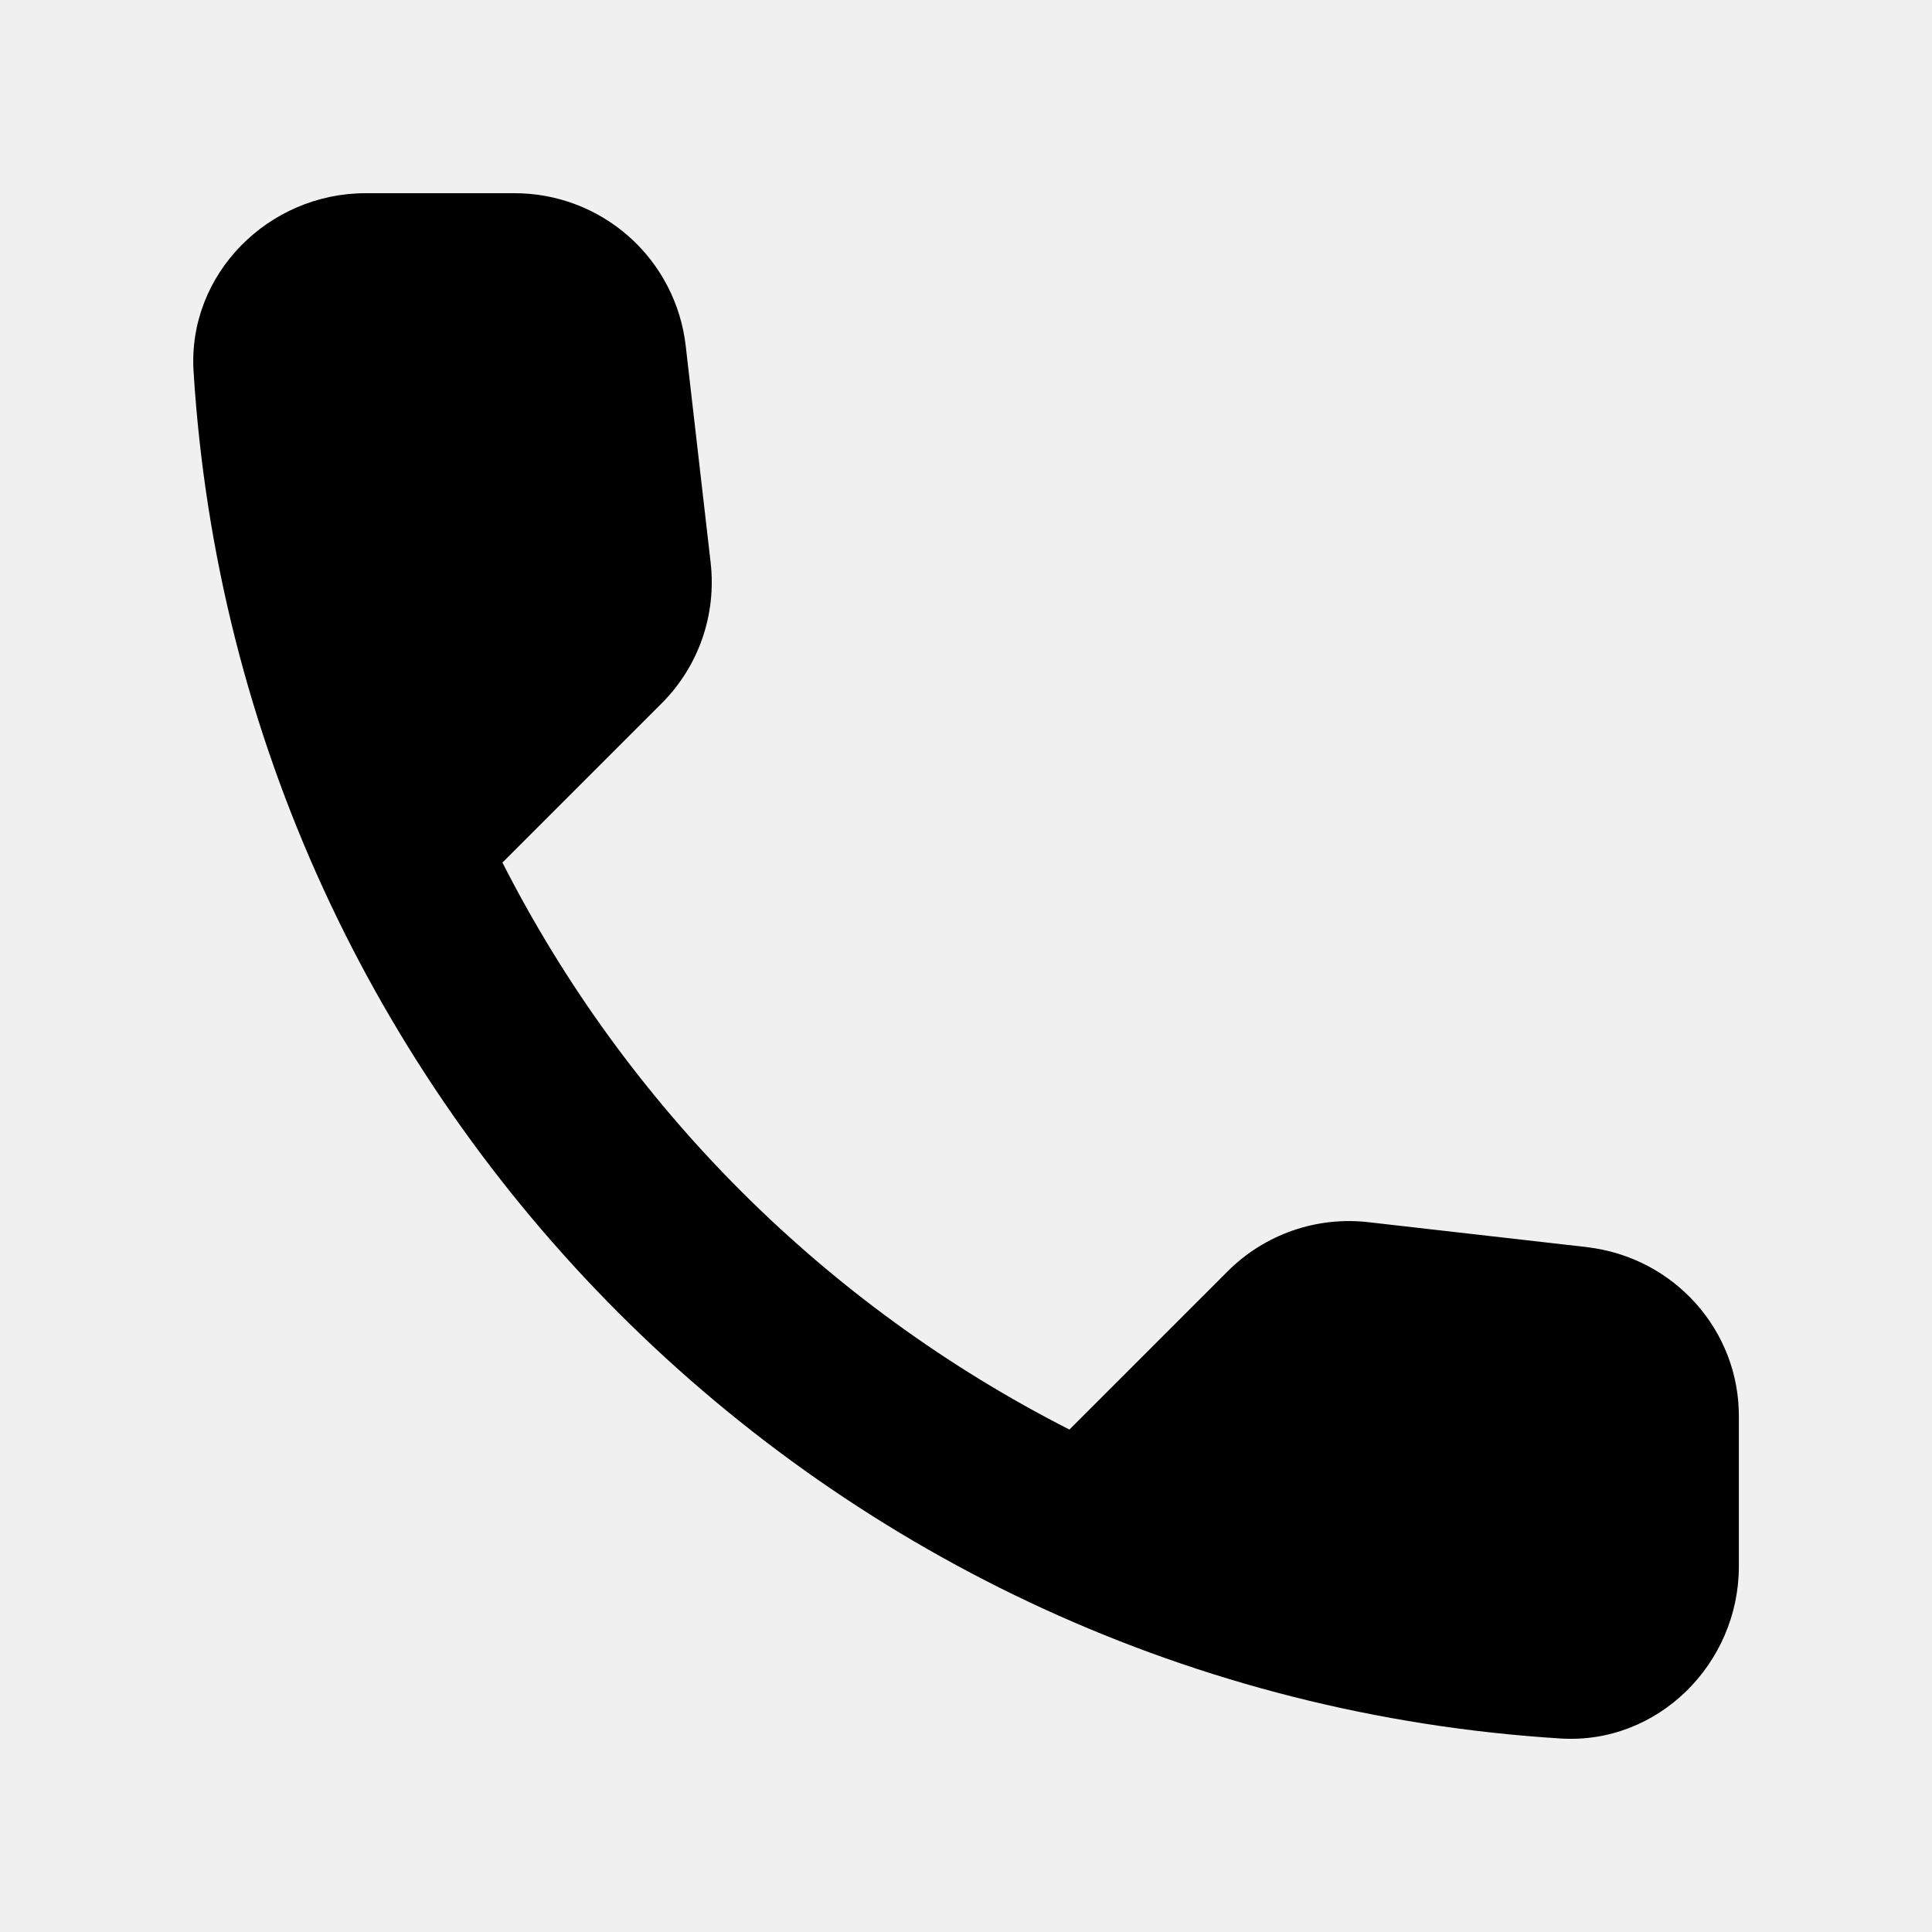
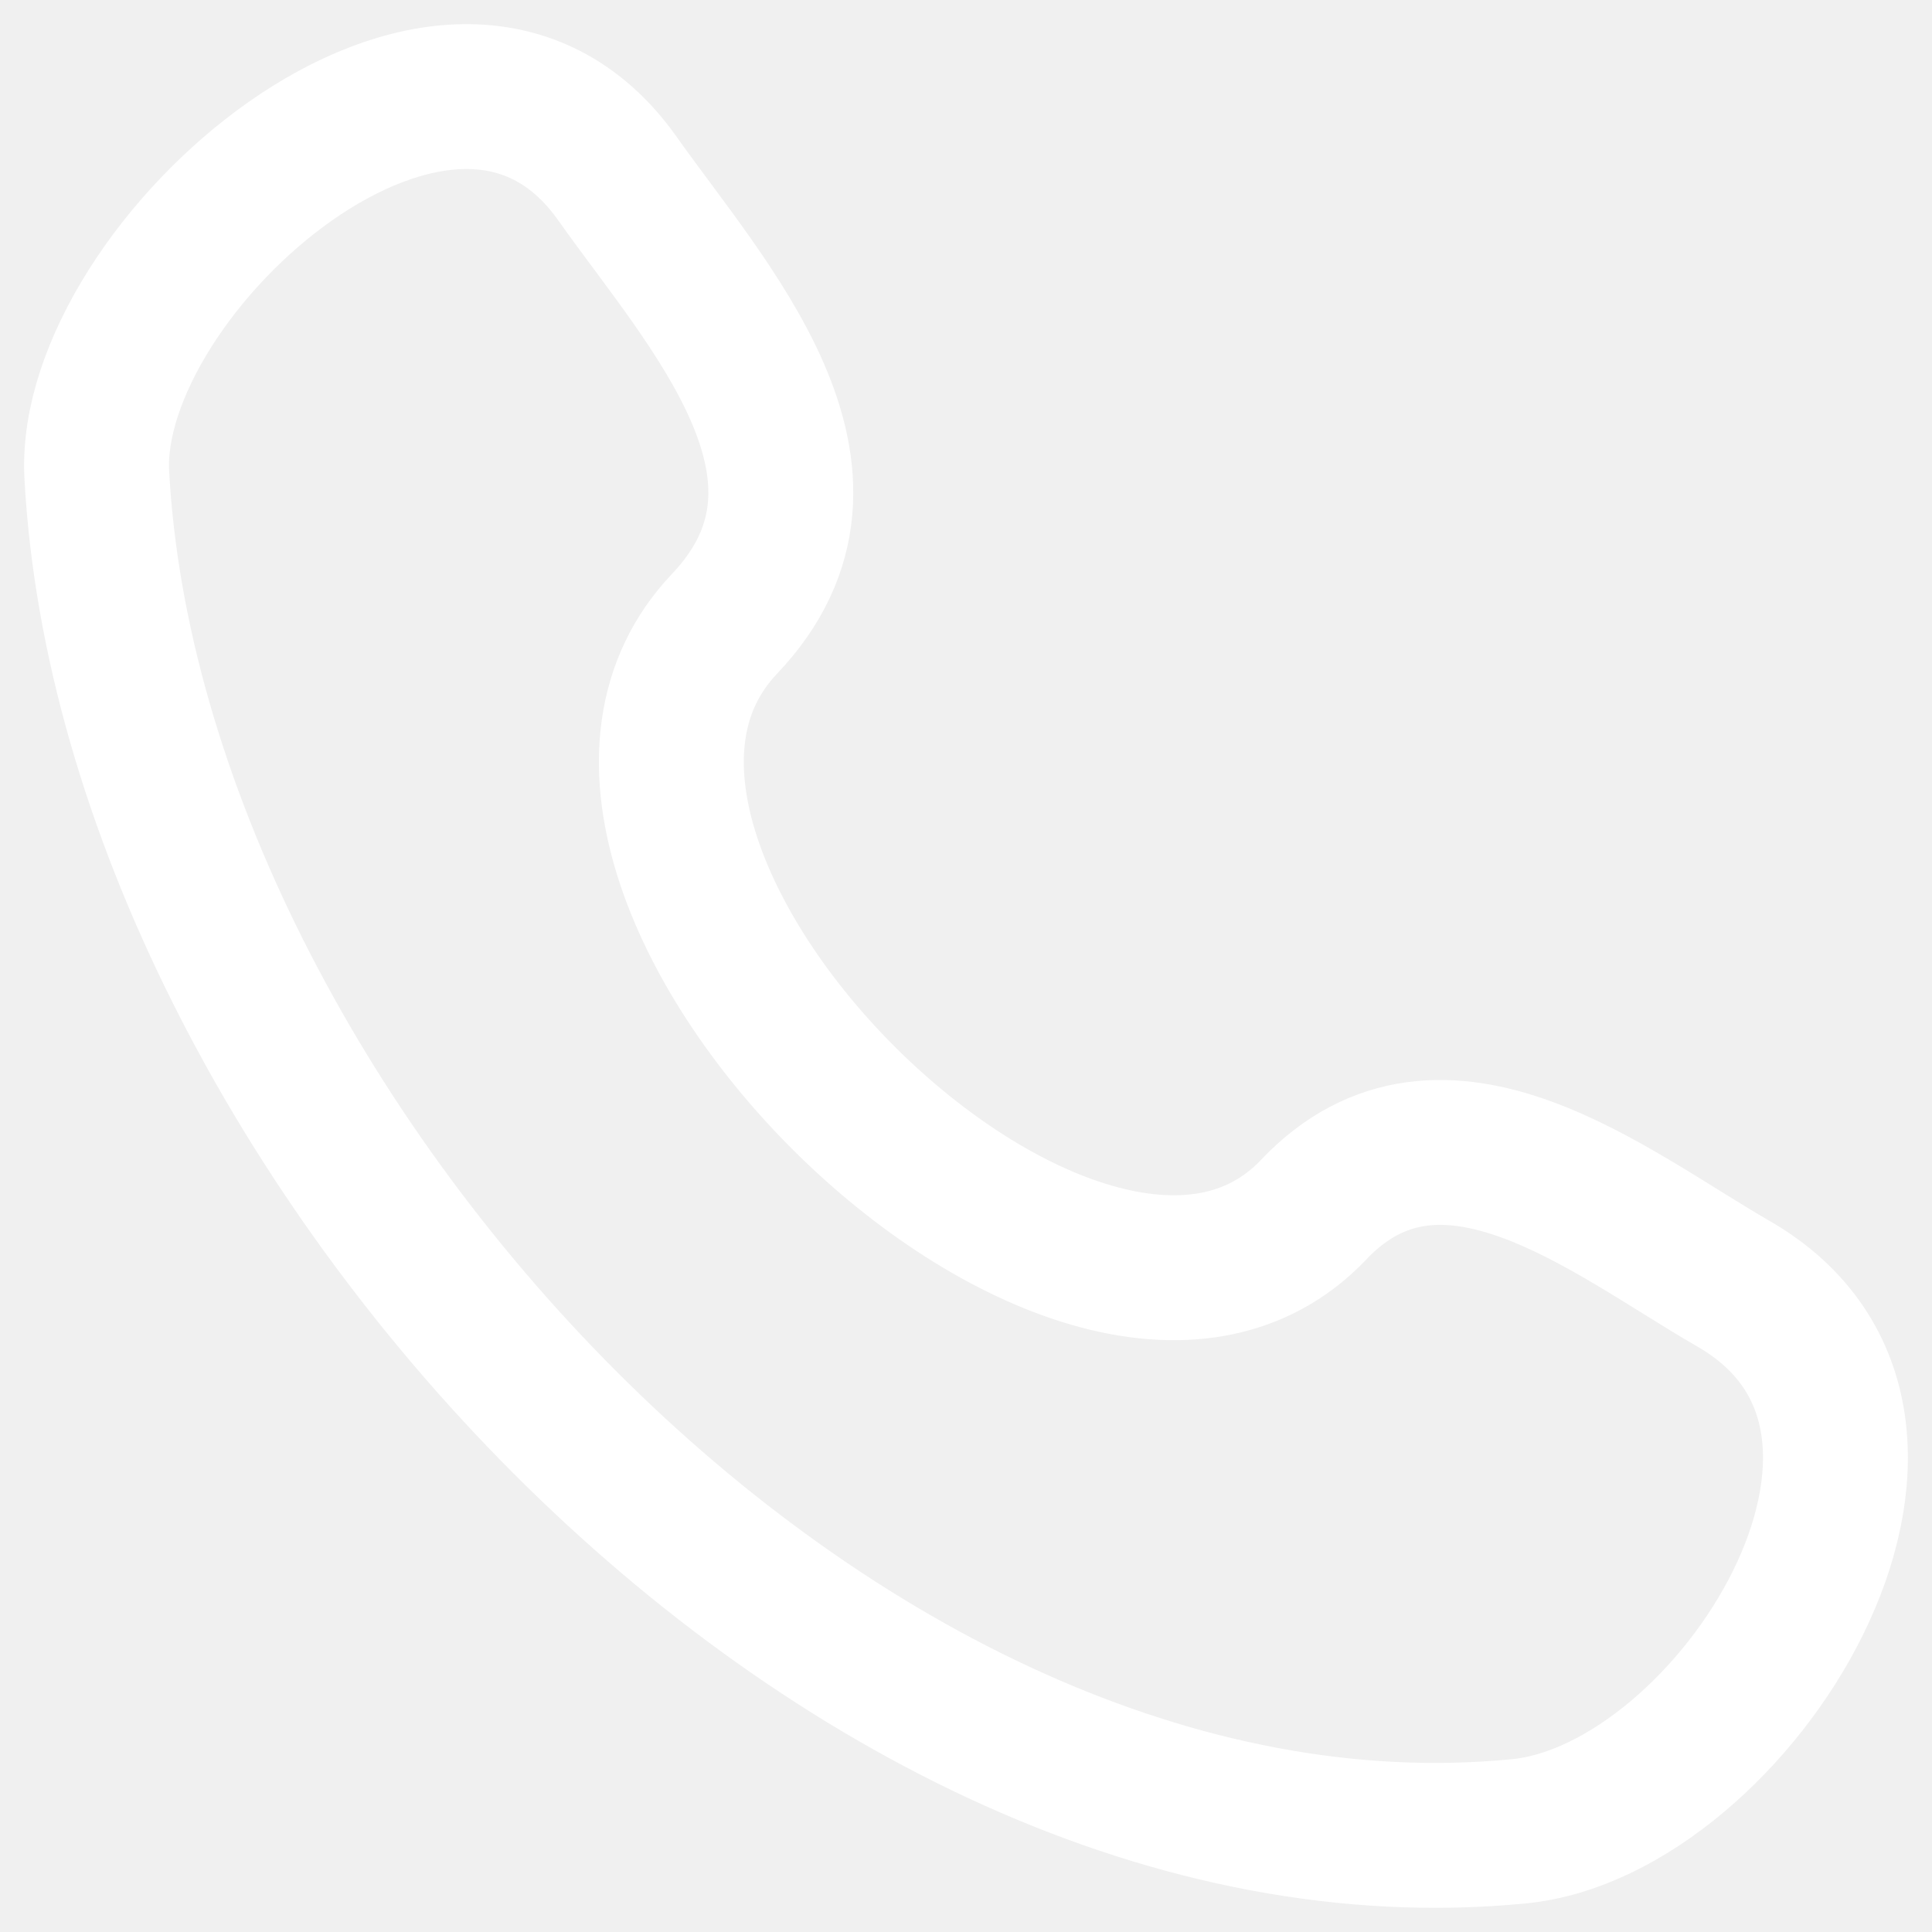
- <svg xmlns="http://www.w3.org/2000/svg" version="1.1" width="32" height="32" viewBox="0 0 32 32">
-   <path d="M26.292 20.657l-3.62-0.413c-0.426-0.050-0.857-0.003-1.262 0.138s-0.772 0.371-1.075 0.674l-2.622 2.622c-4.045-2.058-7.333-5.346-9.391-9.391l2.636-2.636c0.613-0.613 0.912-1.468 0.812-2.337l-0.413-3.591c-0.081-0.695-0.414-1.337-0.937-1.802s-1.199-0.722-1.899-0.721h-2.465c-1.61 0-2.95 1.34-2.85 2.95 0.755 12.17 10.489 21.89 22.645 22.645 1.61 0.1 2.95-1.24 2.95-2.85v-2.465c0.014-1.439-1.069-2.651-2.508-2.822z" />
+ <svg xmlns="http://www.w3.org/2000/svg" width="24" height="24" viewBox="0 0 20 20" fill="none">
+   <path d="M13.6 12.522C11.205 15.042 5.096 8.988 7.5 6.458C8.968 4.913 7.31 3.148 6.392 1.849C4.669 -0.586 0.888 2.776 1.002 4.915C1.365 11.661 8.662 19.655 15.728 18.957C17.938 18.739 20.478 14.747 17.943 13.288C16.675 12.558 14.934 11.118 13.6 12.521" stroke="white" stroke-width="1.5" stroke-linecap="round" stroke-linejoin="round" />
</svg>
